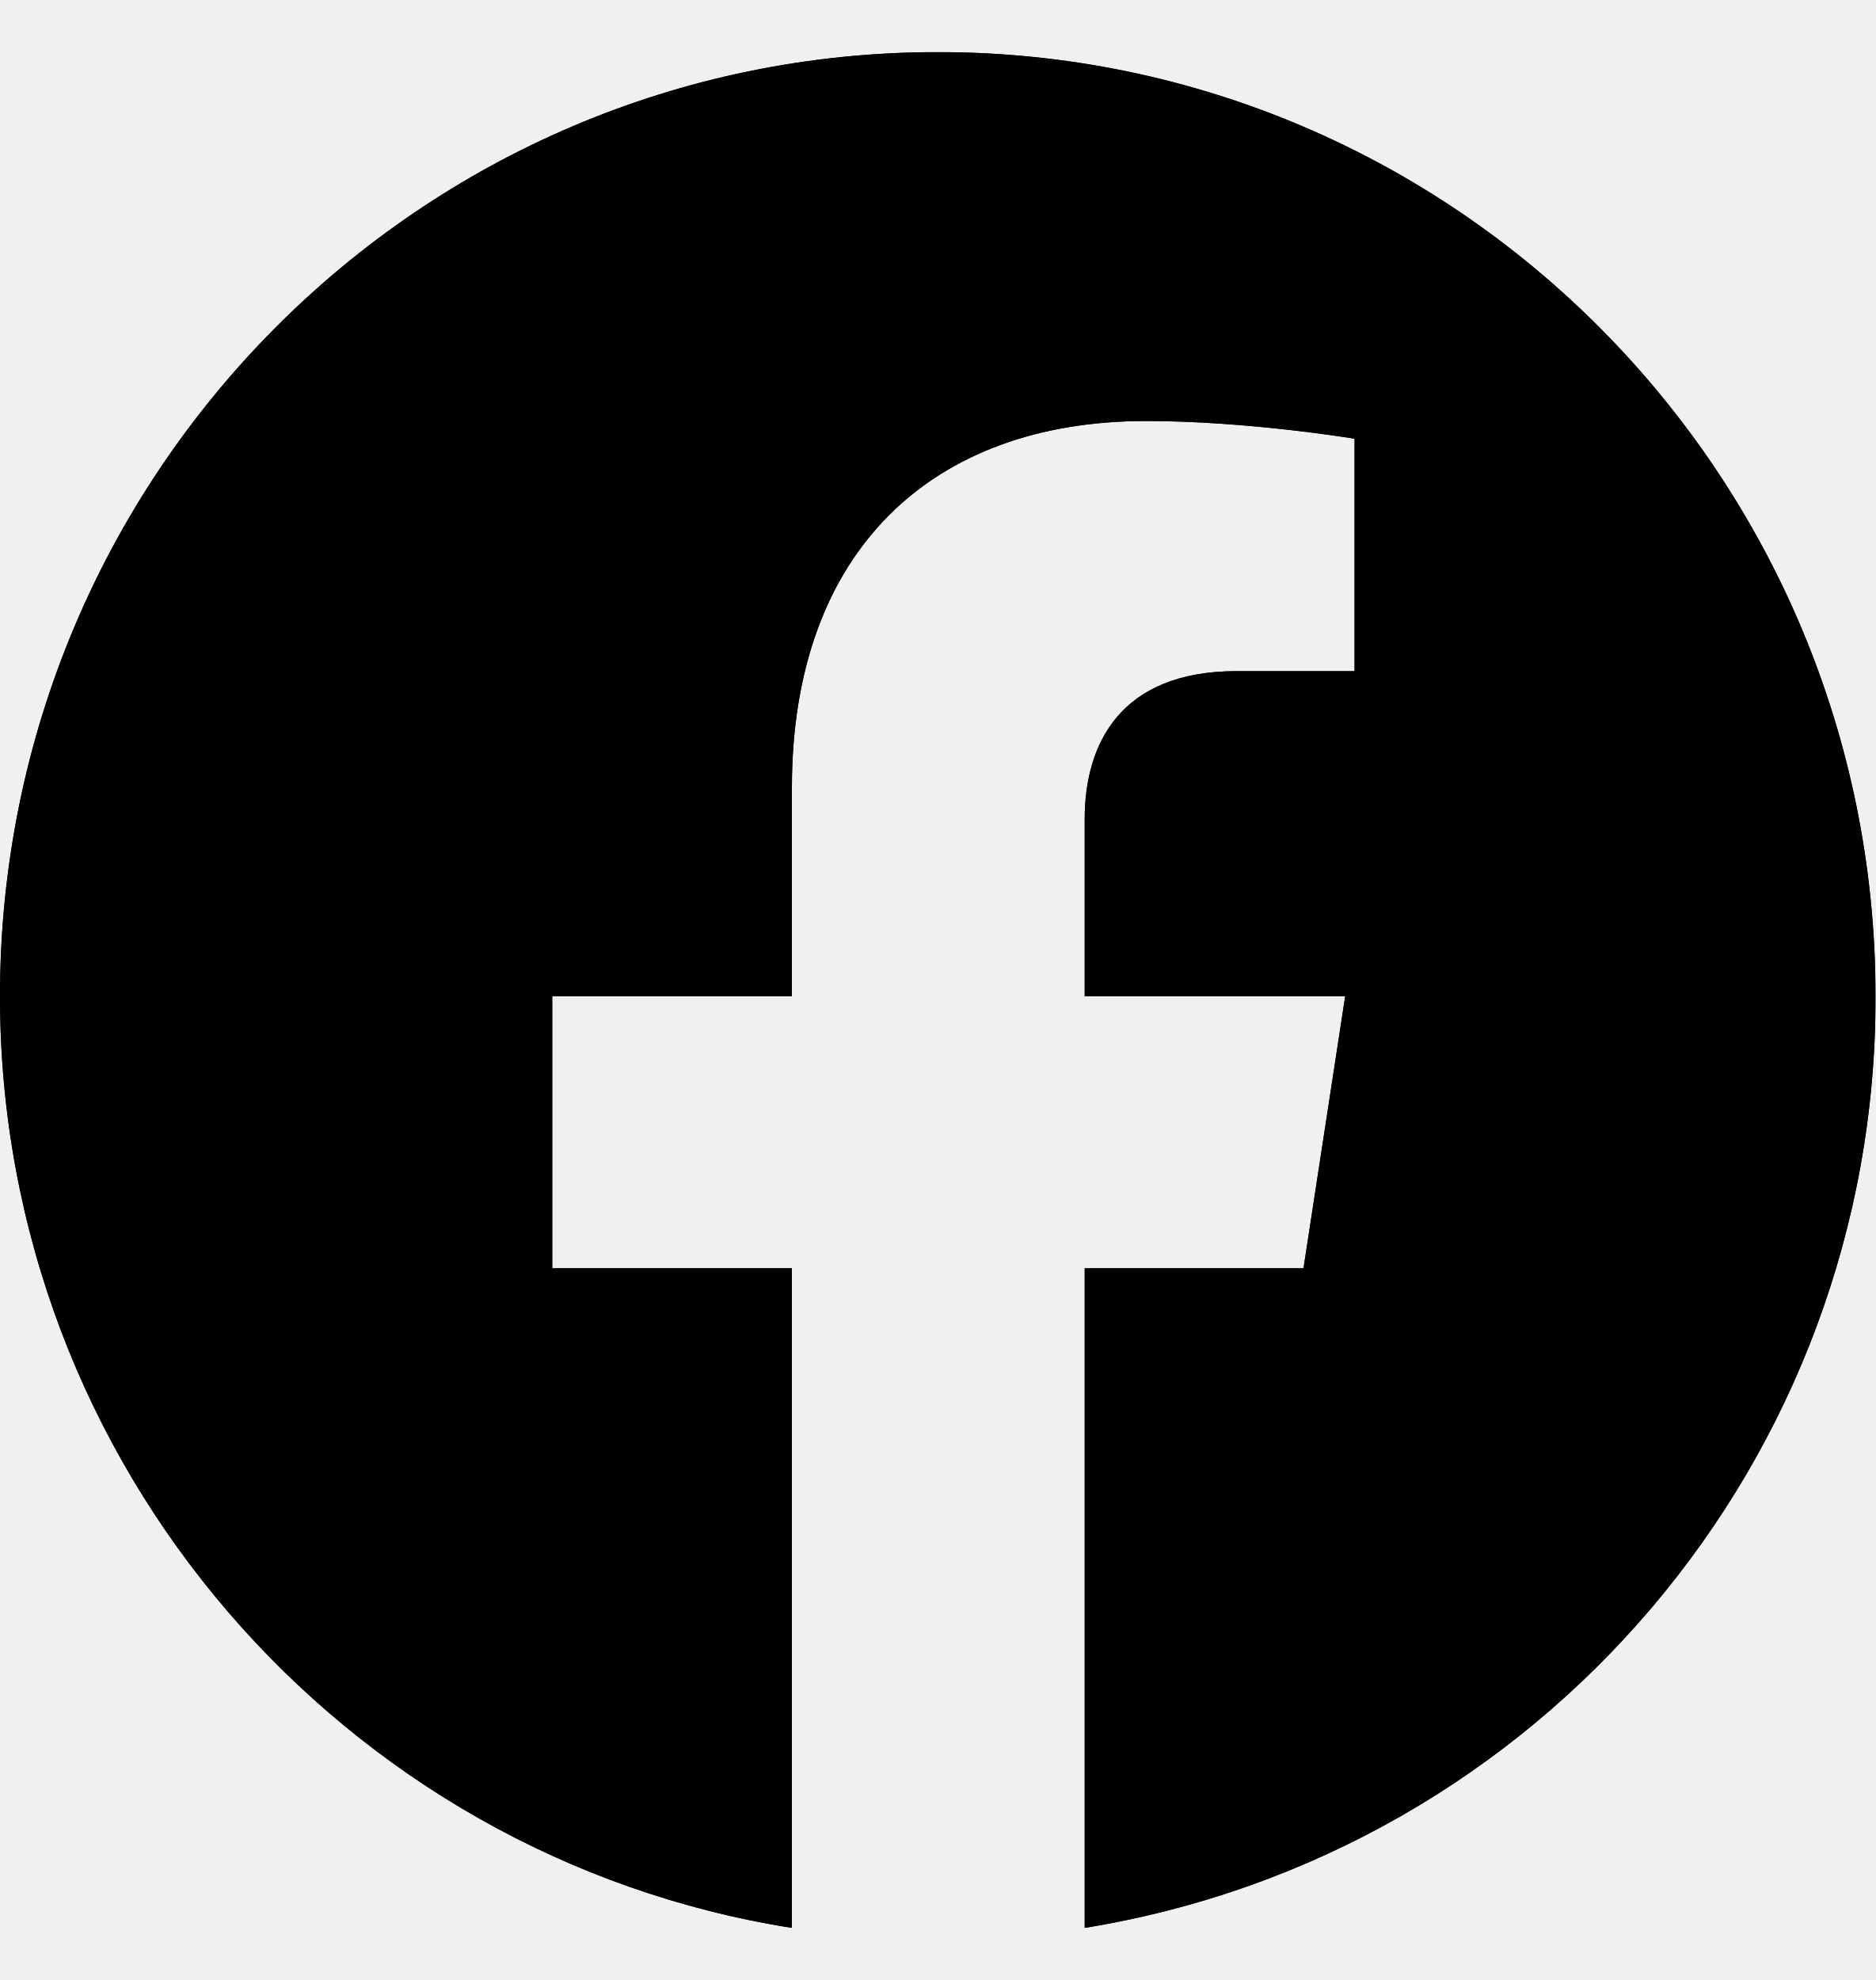
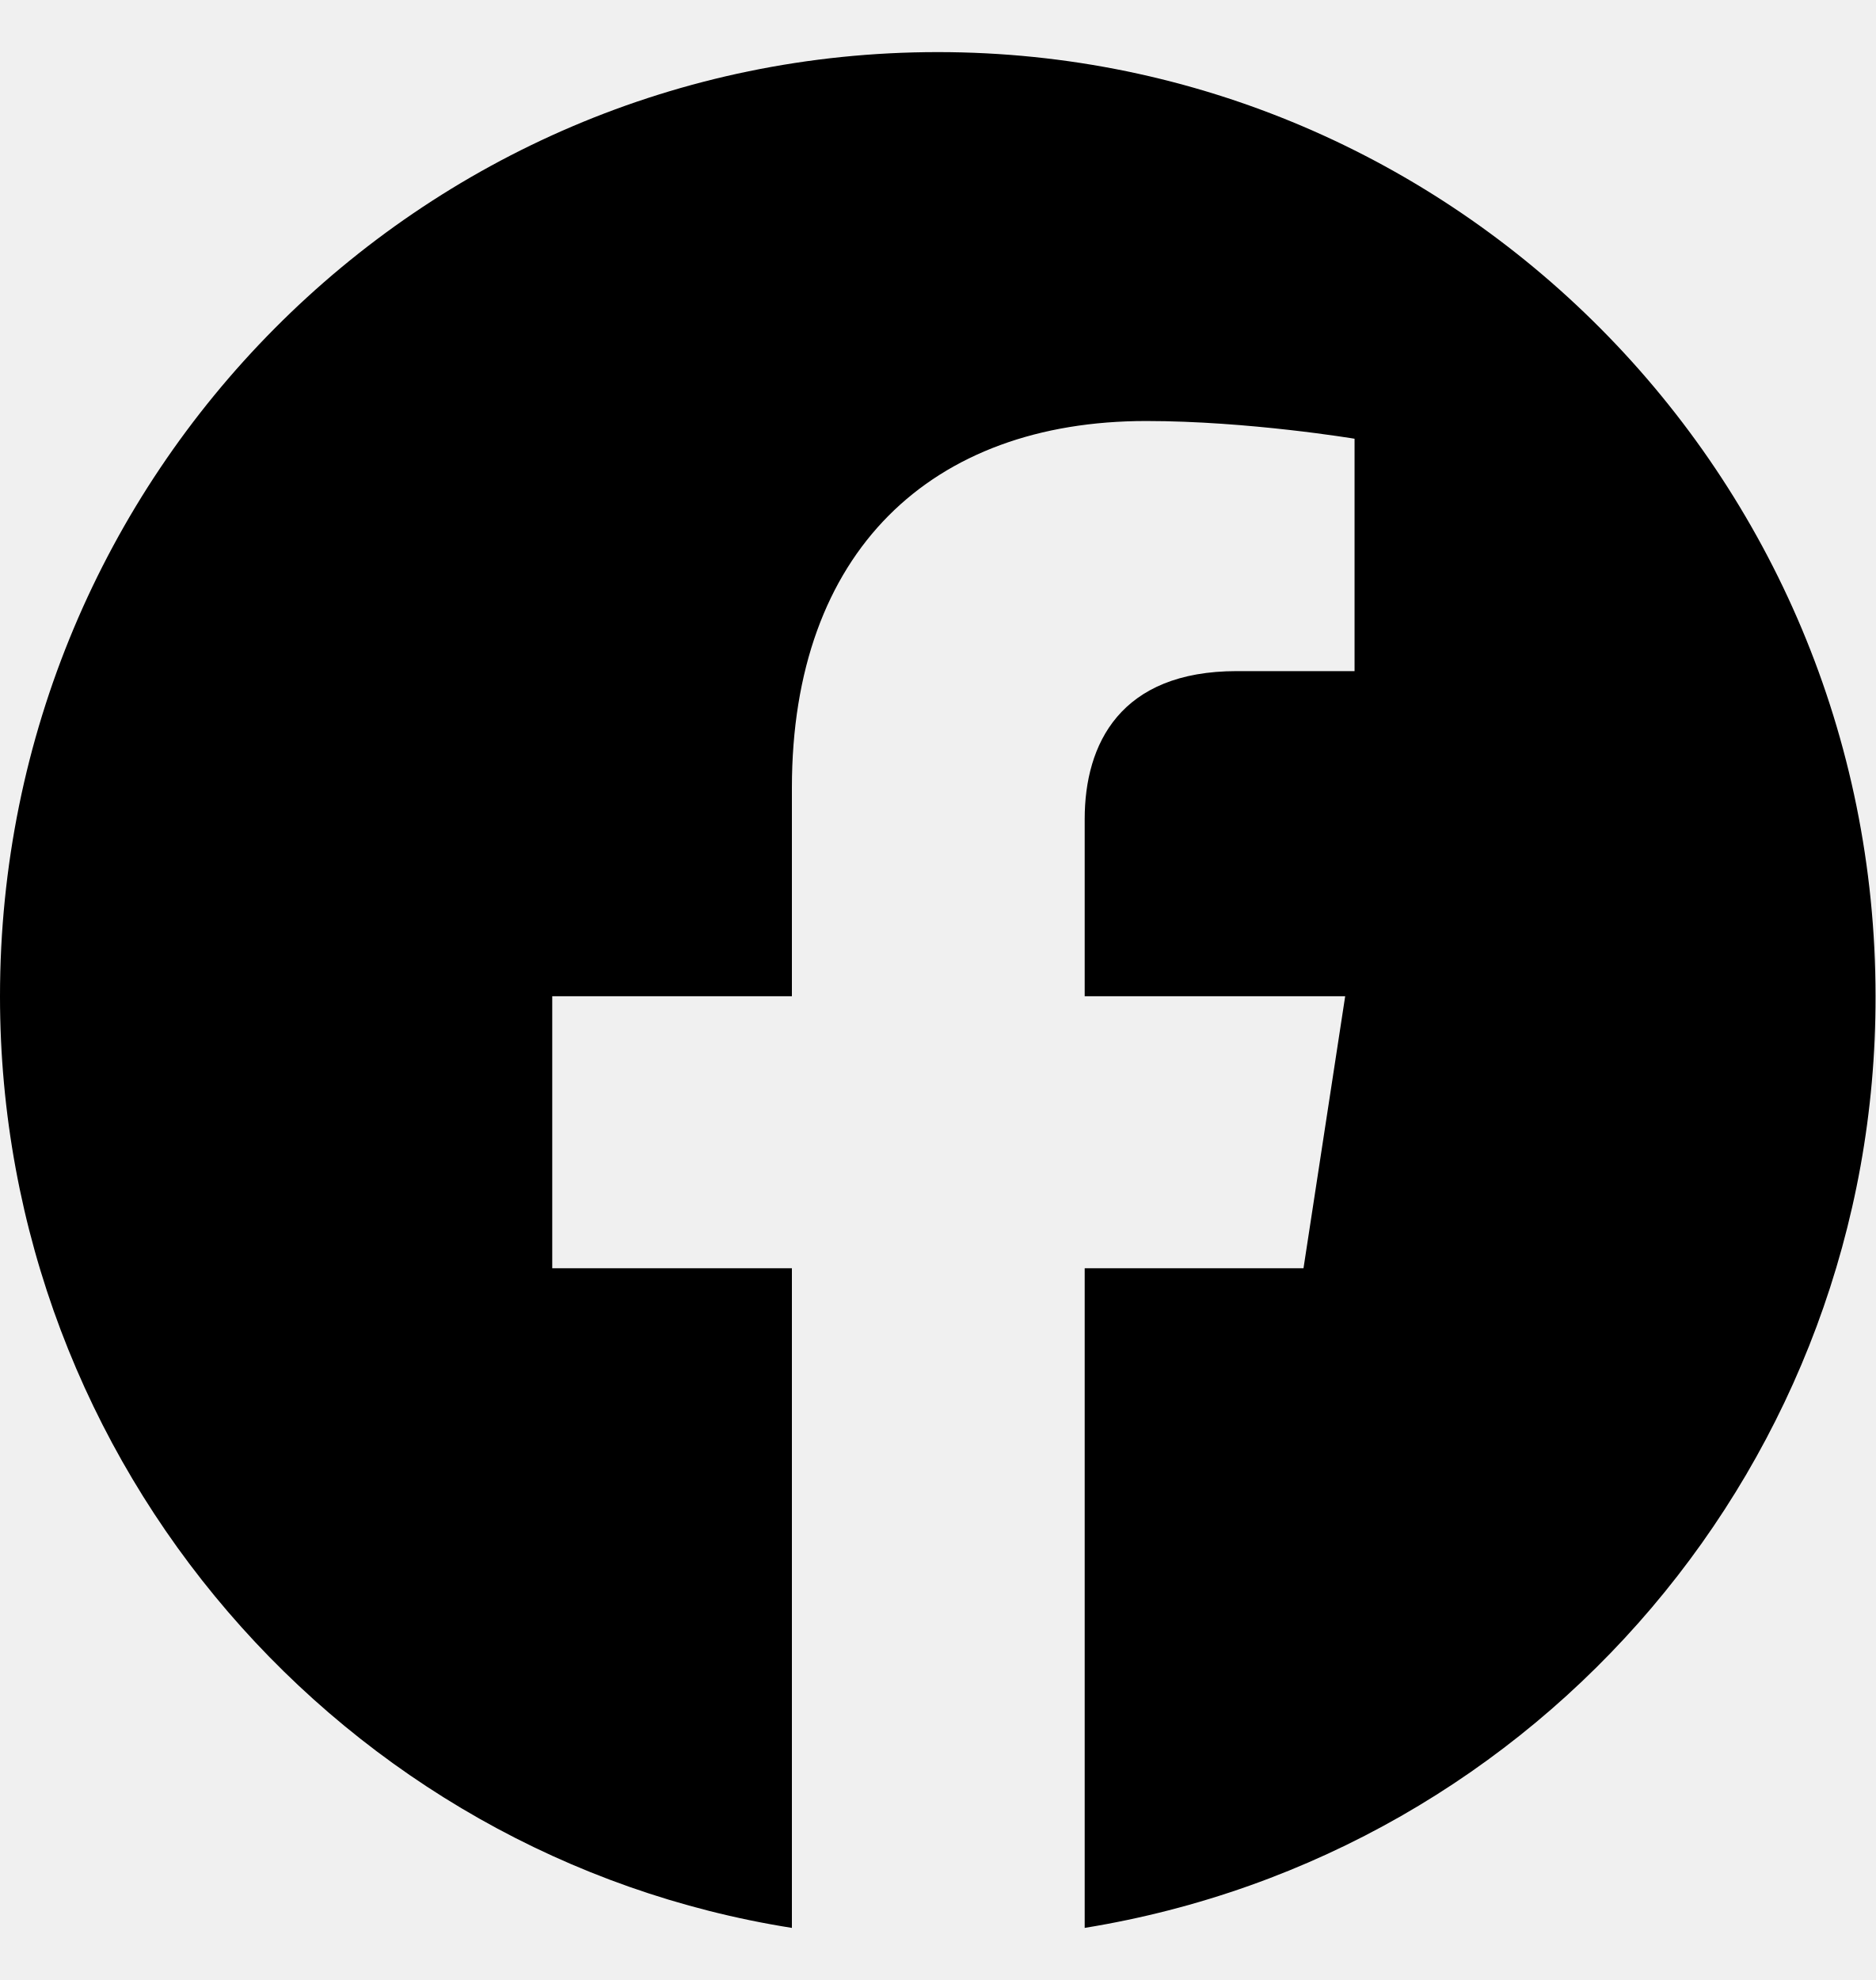
<svg xmlns="http://www.w3.org/2000/svg" xmlns:xlink="http://www.w3.org/1999/xlink" width="18" height="19">
  <defs>
-     <path d="M18 9.06C18 4.06 13.97 0 9 0S0 4.05 0 9.06c0 4.51 3.3 8.26 7.6 8.94v-6.33H5.3V9.06h2.3v-2c0-2.27 1.34-3.52 3.4-3.52.98 0 2 .17 2 .17v2.23h-1.13c-1.12 0-1.46.7-1.46 1.42v1.7h2.5l-.4 2.61h-2.1V18A9.04 9.04 0 0 0 18 9.06" id="a-facebook" />
+     <path d="M18 9.06C18 4.06 13.97 0 9 0S0 4.05 0 9.06c0 4.51 3.3 8.26 7.6 8.94v-6.33H5.3V9.06h2.3v-2c0-2.27 1.34-3.52 3.4-3.52.98 0 2 .17 2 .17v2.23h-1.13c-1.12 0-1.46.7-1.46 1.42v1.7h2.5l-.4 2.61h-2.1V18A9.04 9.04 0 0 0 18 9.06" id="ic-facebook" />
  </defs>
  <g transform="translate(0 .5)" fill="none" fill-rule="evenodd">
-     <mask id="b-facebook" fill="#fff">
-       <use xlink:href="#a-facebook" />
-     </mask>
-     <use fill="#071C31" xlink:href="#a-facebook" />
-     <g mask="url(#b-facebook)" fill="currentColor">
-       <path d="M0 0h18v18H0z" />
-     </g>
+     <use fill="currentColor" xlink:href="#ic-facebook" />
  </g>
</svg>
